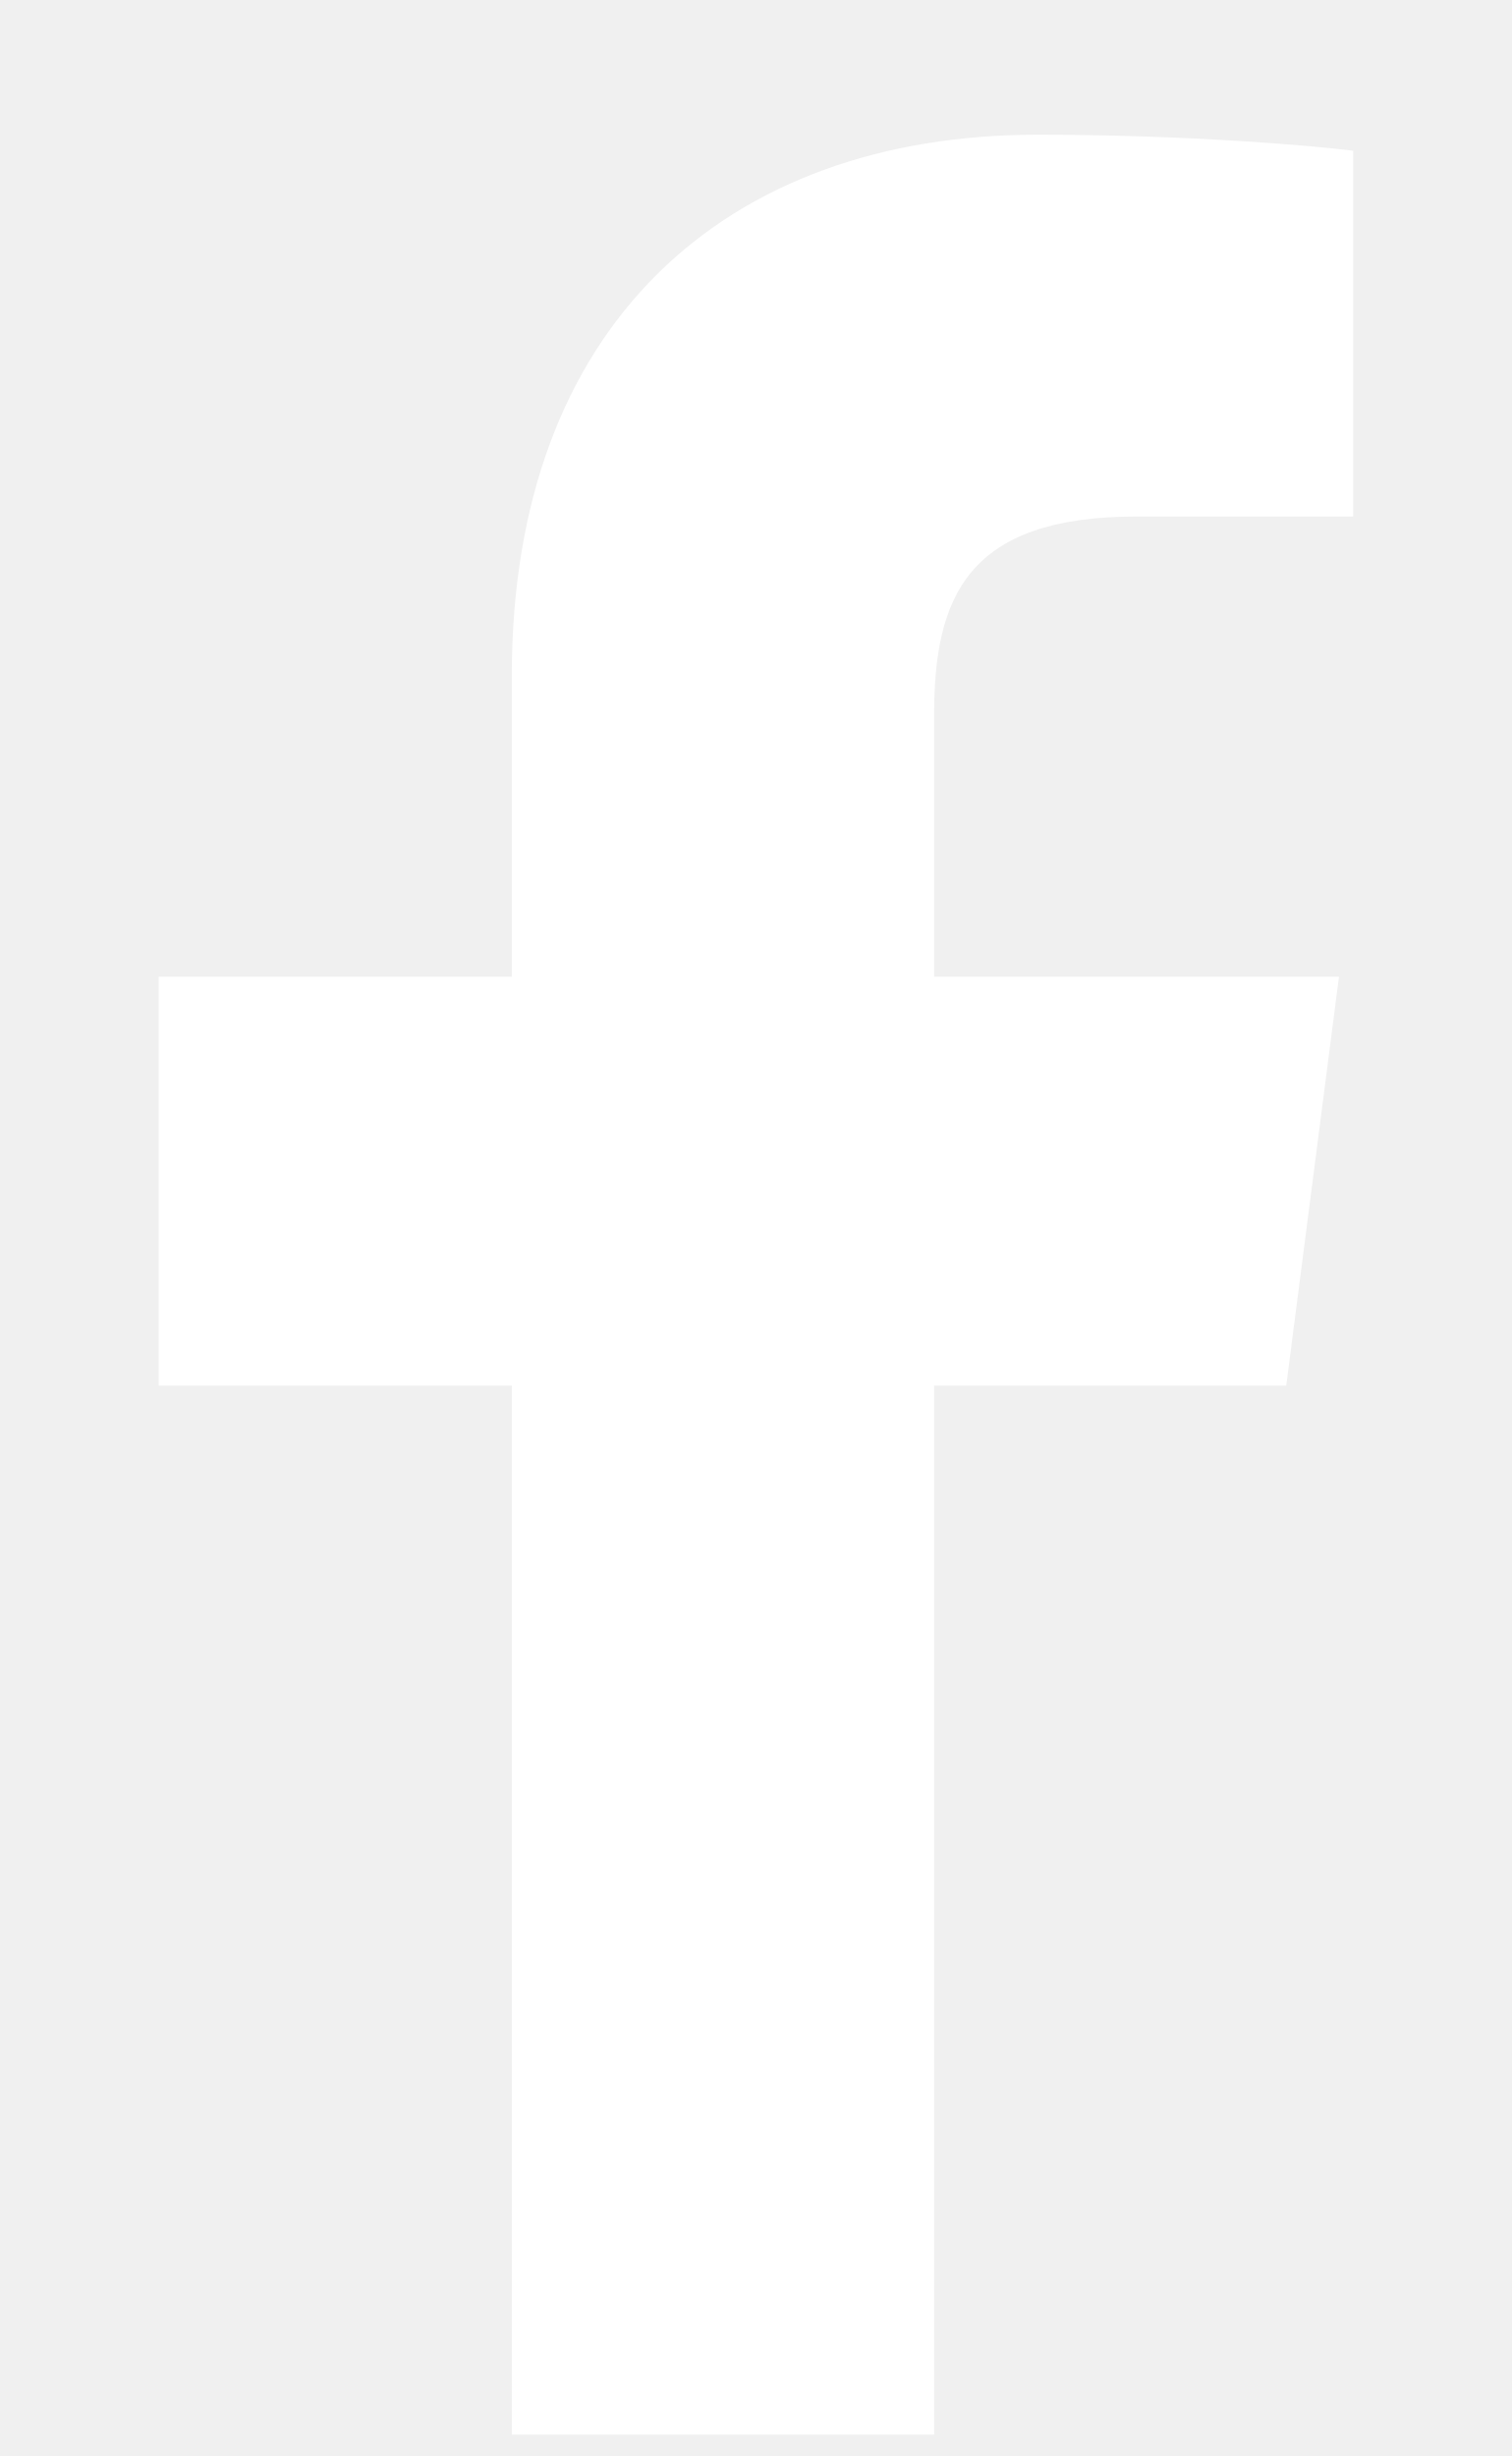
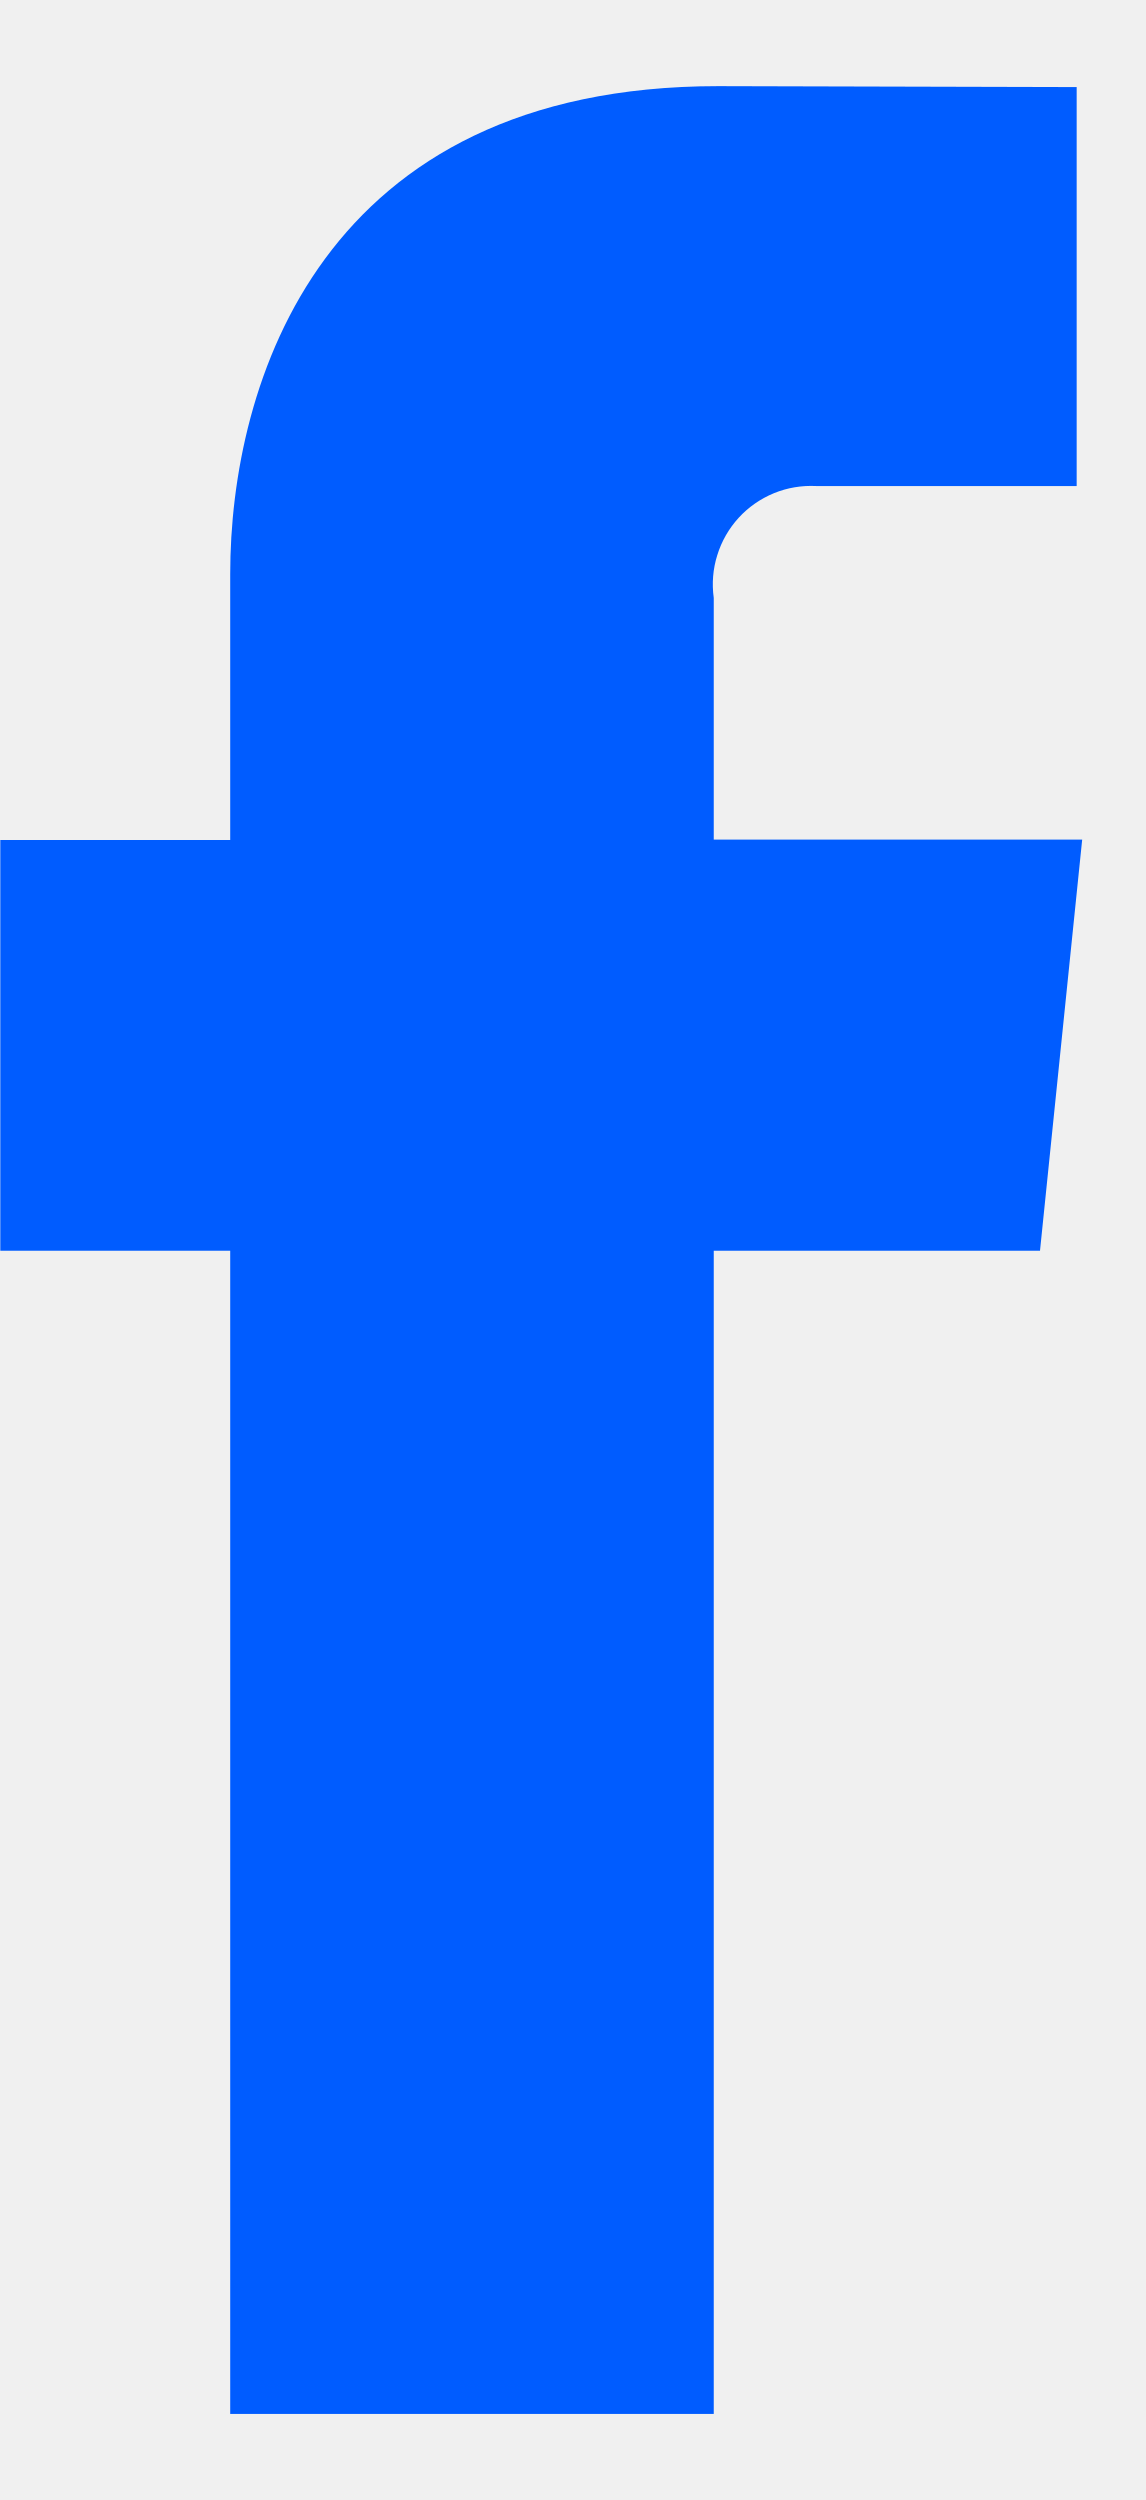
- <svg xmlns="http://www.w3.org/2000/svg" width="8" height="13" viewBox="0 0 8 13" fill="none">
-   <path d="M2.709 12.887V7.334H0.84V5.17H2.709V3.574C2.709 1.721 3.84 0.713 5.492 0.713C6.284 0.713 6.964 0.772 7.162 0.798V2.734L6.016 2.734C5.118 2.734 4.944 3.161 4.944 3.788V5.17H7.087L6.808 7.334H4.944V12.887H2.709Z" fill="white" />
+ <svg xmlns="http://www.w3.org/2000/svg" width="11" height="24" viewBox="0 0 11 24" fill="none">
+   <path d="M10.389 8.06H6.852V5.74C6.833 5.602 6.844 5.461 6.886 5.329C6.927 5.196 6.997 5.074 7.091 4.971C7.185 4.868 7.301 4.788 7.429 4.735C7.558 4.682 7.697 4.659 7.836 4.666H10.336V0.836L6.894 0.827C3.078 0.827 2.21 3.683 2.21 5.511V8.064H0.003V12.007H2.21V23.174H6.852V12.007H9.984L10.389 8.06Z" fill="#005CFF" />
</svg>
